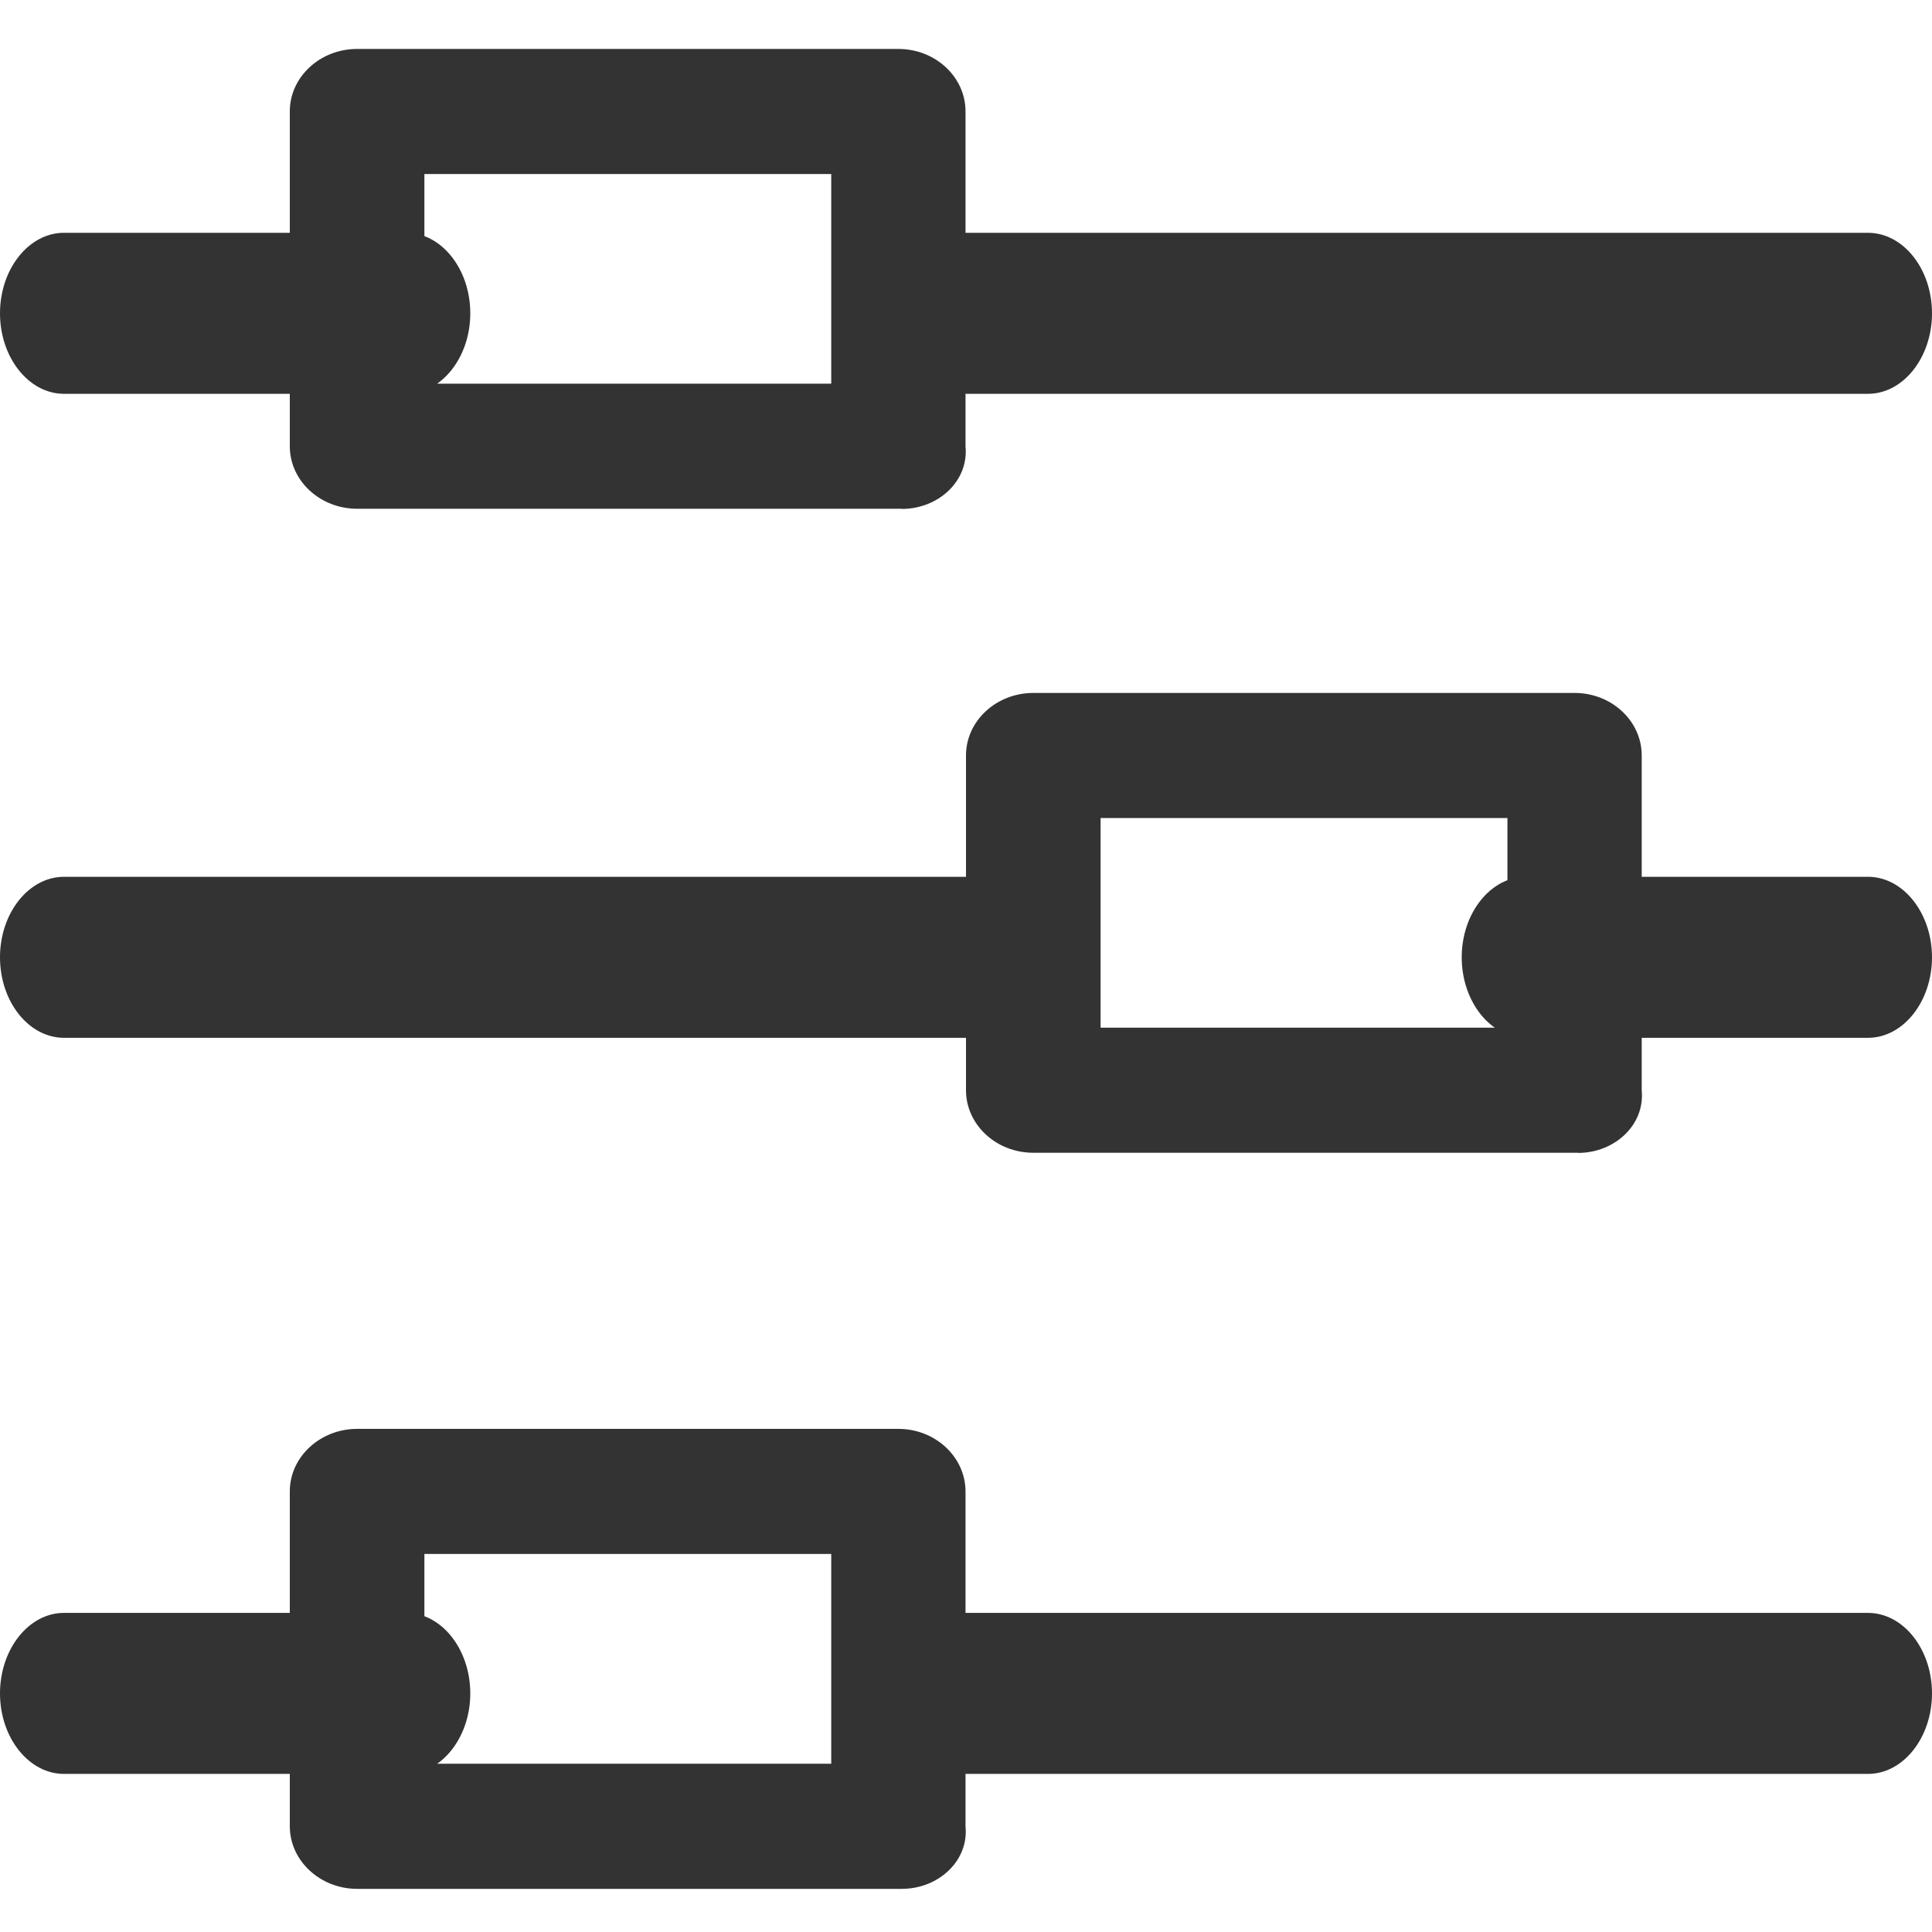
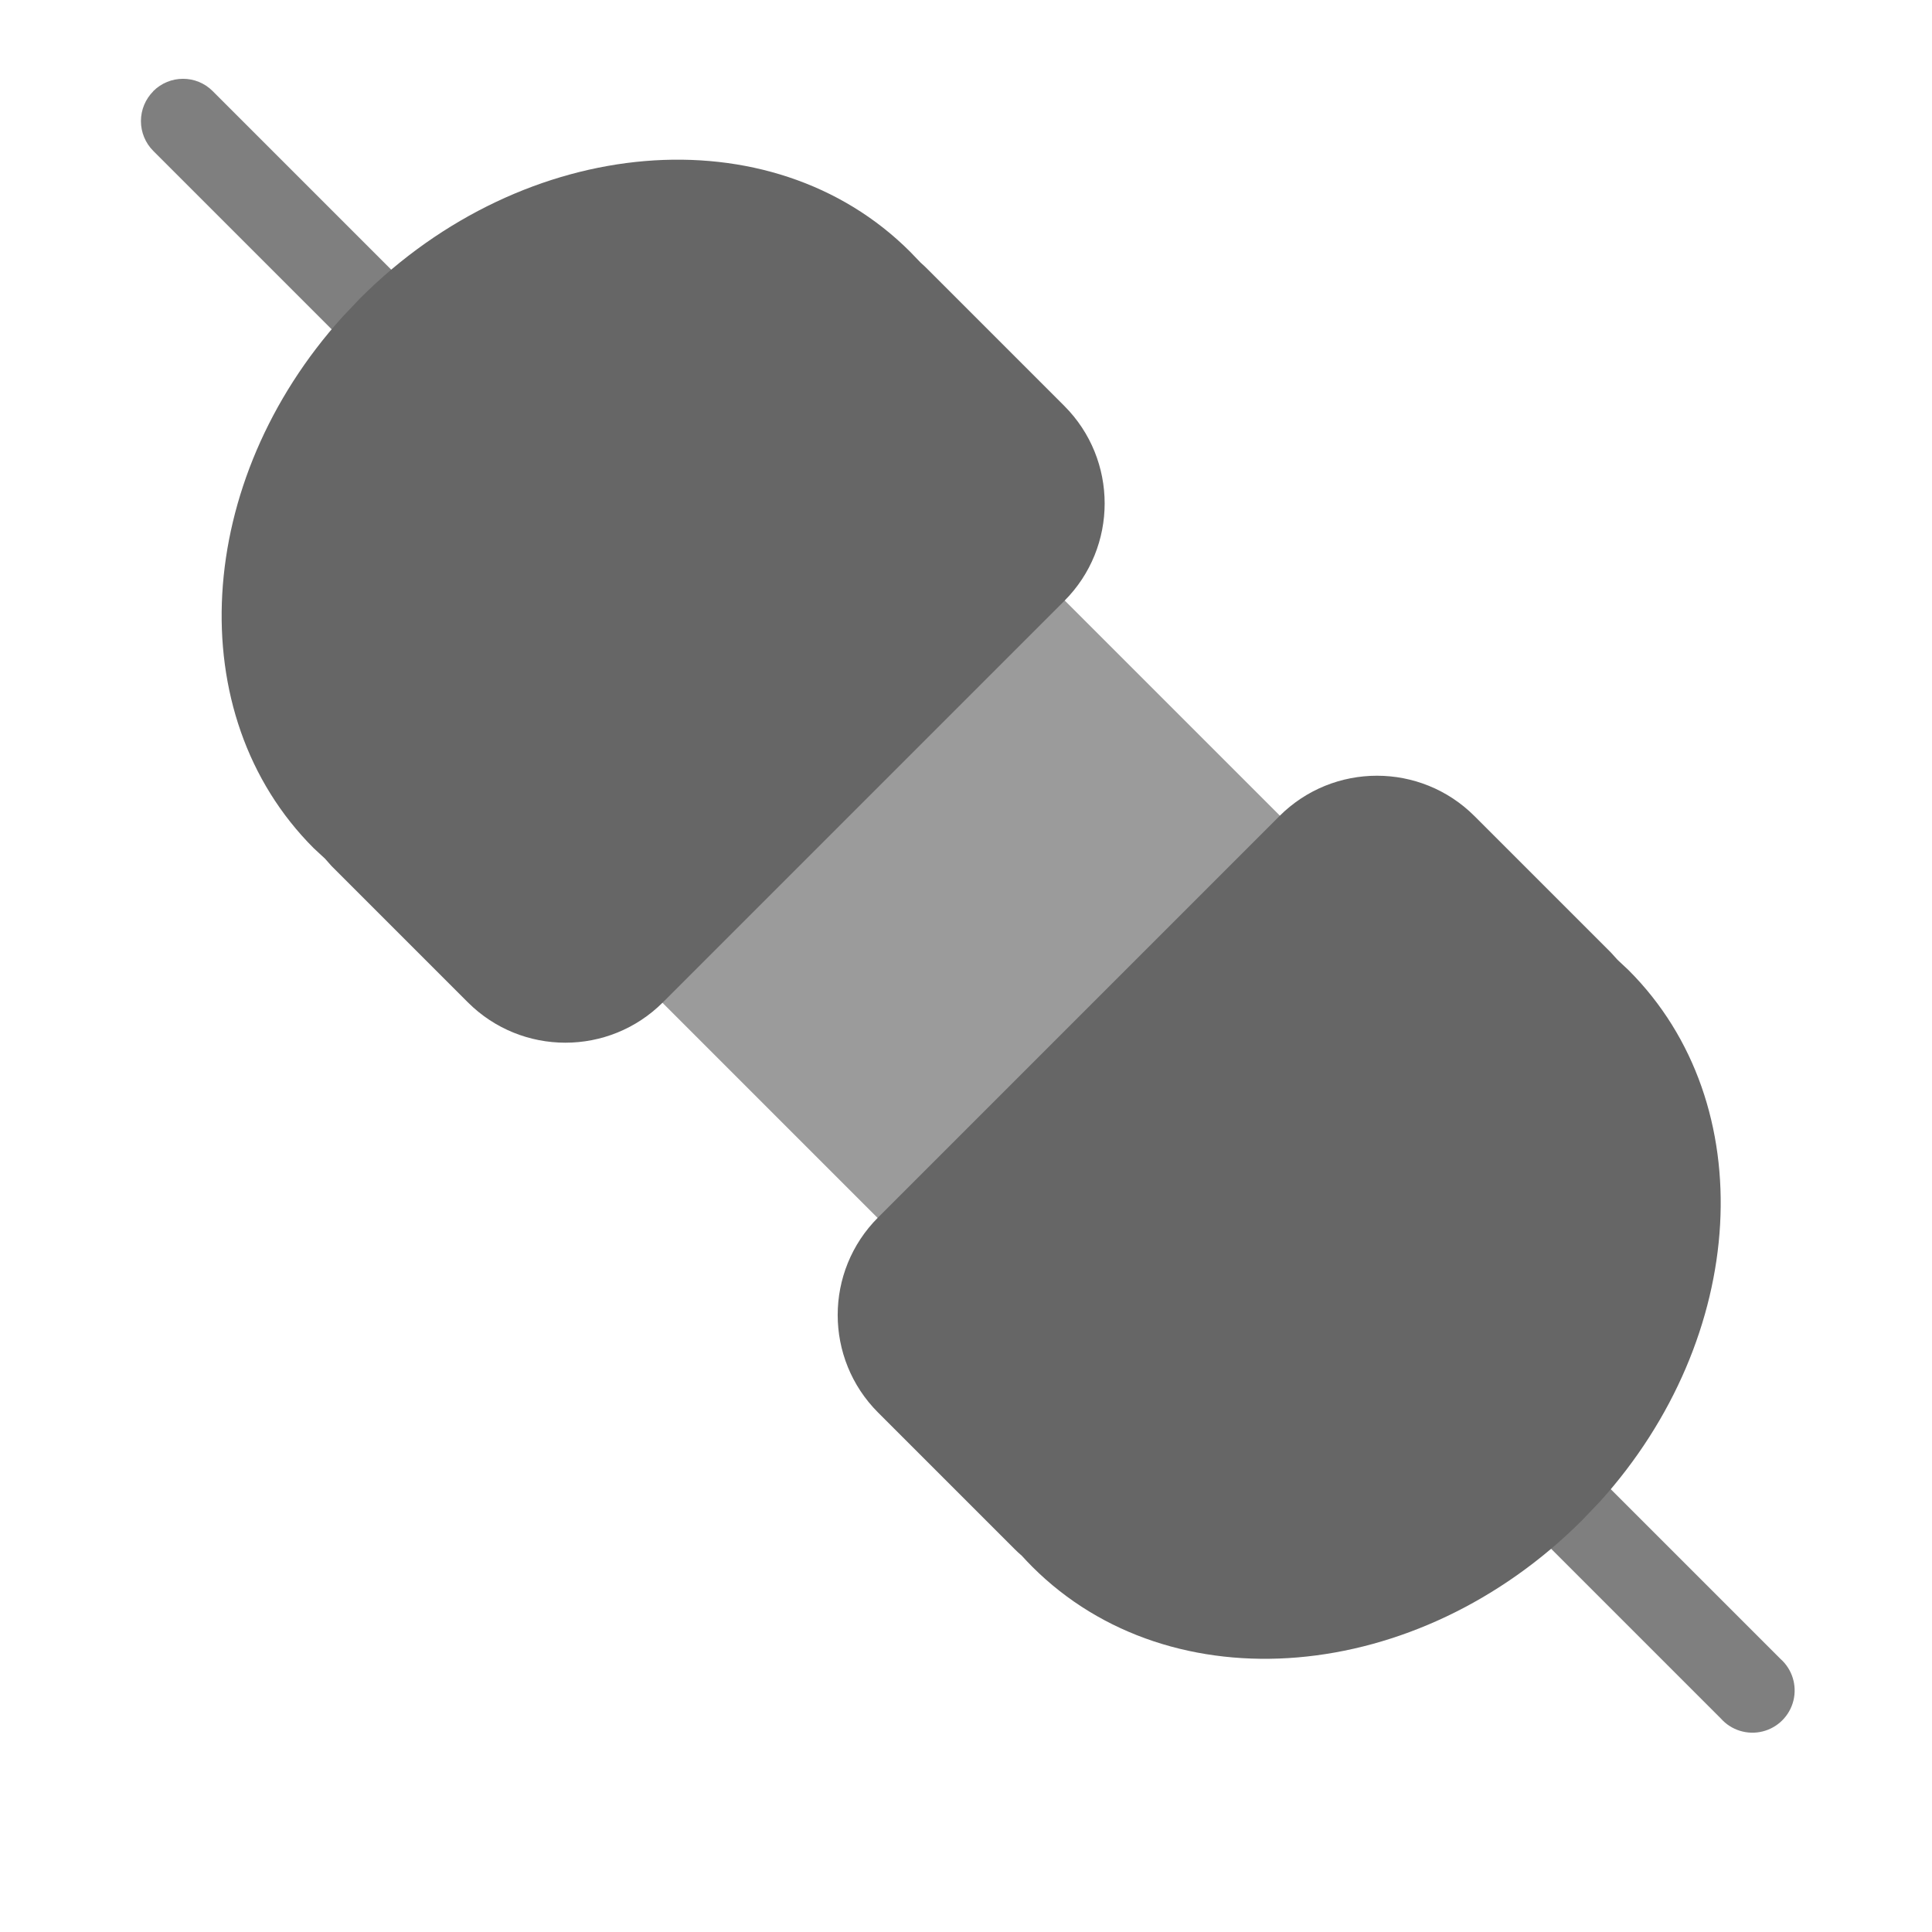
<svg xmlns="http://www.w3.org/2000/svg" class="icon" width="200px" height="200.00px" viewBox="0 0 1024 1024" version="1.1">
-   <path fill="#333333" d="M215.296 208.725H33.877c-18.603 0-33.877-19.2-33.877-42.667s15.275-42.667 33.877-42.667h181.419c18.688 0 33.963 19.2 33.963 42.667s-15.36 42.667-33.963 42.667z m774.827 0H489.984c-18.688 0-33.963-19.2-33.963-42.667s15.36-42.667 33.963-42.667h500.053c18.773 0 33.963 19.2 33.963 42.667s-15.275 42.667-33.877 42.667zM478.037 269.653H189.269c-19.627 0-35.669-14.848-35.669-33.109V59.051c0-18.261 16.043-33.109 35.669-33.109H476.16c19.627 0 35.584 14.848 35.584 33.109v177.493c1.792 18.261-14.251 33.195-33.792 33.195z m-253.099-66.304h215.637V92.245H224.939v111.104zM990.123 550.059H808.704c-18.688 0-33.963-19.2-33.963-42.667s15.36-42.667 33.963-42.667h181.419c18.603 0 33.877 19.2 33.877 42.667s-15.275 42.667-33.877 42.667z m-456.107 0H33.963c-18.773 0-33.963-19.2-33.963-42.667s15.275-42.667 33.877-42.667h500.139c18.688 0 33.963 19.2 33.963 42.667s-15.36 42.667-33.963 42.667zM836.437 610.987H547.669c-19.627 0-35.669-14.848-35.669-33.109v-177.493c0-18.261 16.043-33.109 35.669-33.109H834.56c19.627 0 35.584 14.848 35.584 33.109v177.493c1.792 18.261-14.251 33.195-33.792 33.195z m-253.099-66.304h215.637V433.579H583.339v111.104zM215.296 940.203H33.877c-18.603 0-33.877-19.2-33.877-42.667s15.275-42.667 33.877-42.667h181.419c18.688 0 33.963 19.2 33.963 42.667s-15.36 42.667-33.963 42.667z m774.827 0H489.984c-18.688 0-33.963-19.2-33.963-42.667s15.36-42.667 33.963-42.667h500.053c18.773 0 33.963 19.2 33.963 42.667s-15.275 42.667-33.877 42.667zM478.037 1001.131H189.269c-19.627 0-35.669-14.933-35.669-33.195v-177.493c0-18.176 16.043-33.109 35.669-33.109H476.16c19.627 0 35.584 14.933 35.584 33.195v177.493c1.792 18.176-14.251 33.109-33.792 33.109z m-253.099-66.304h215.637V823.637H224.939v111.189z" />
+   <path d="M754.103 721.189c8.631-8.777 22.821-8.777 31.525 0l158.062 158.062a22.382 22.382 0 1 1-31.598 31.598l-157.989-157.989a22.382 22.382 0 0 1 0-31.671zM81.189 48.347c8.777-8.777 22.894-8.777 31.598 0l158.062 158.062a22.382 22.382 0 0 1-31.598 31.598l-157.989-157.989a22.382 22.382 0 0 1 0-31.671z" fill="#010101" fill-opacity=".5" />
+   <path d="M323.95 504.32L537.161 291.109l165.449 165.449-213.211 213.211z" fill="#9B9B9B" />
+   <path d="M351.378 531.237a73.143 73.143 0 0 1-103.424 0l-72.265-72.265-3.438-3.877-5.998-5.559c-70.949-70.949-63.342-194.56 15.287-281.6l9.362-9.874C278.235 70.729 408.722 59.758 482.377 133.413l5.632 5.851a61.001 61.001 0 0 1 3.803 3.584l72.265 72.265a73.143 73.143 0 0 1 0 103.424L351.378 531.237zM678.107 432.567a73.143 73.143 0 0 1 103.424 0l72.338 72.338 3.438 3.803 5.925 5.559c70.949 70.949 63.342 194.56-15.214 281.6l-9.435 9.874c-87.259 87.333-217.746 98.377-291.474 24.649a162.011 162.011 0 0 1-5.559-5.851 61.001 61.001 0 0 1-3.803-3.511l-72.338-72.338a73.143 73.143 0 0 1 0-103.424l212.699-212.699z" fill="#666666" />
</svg>
